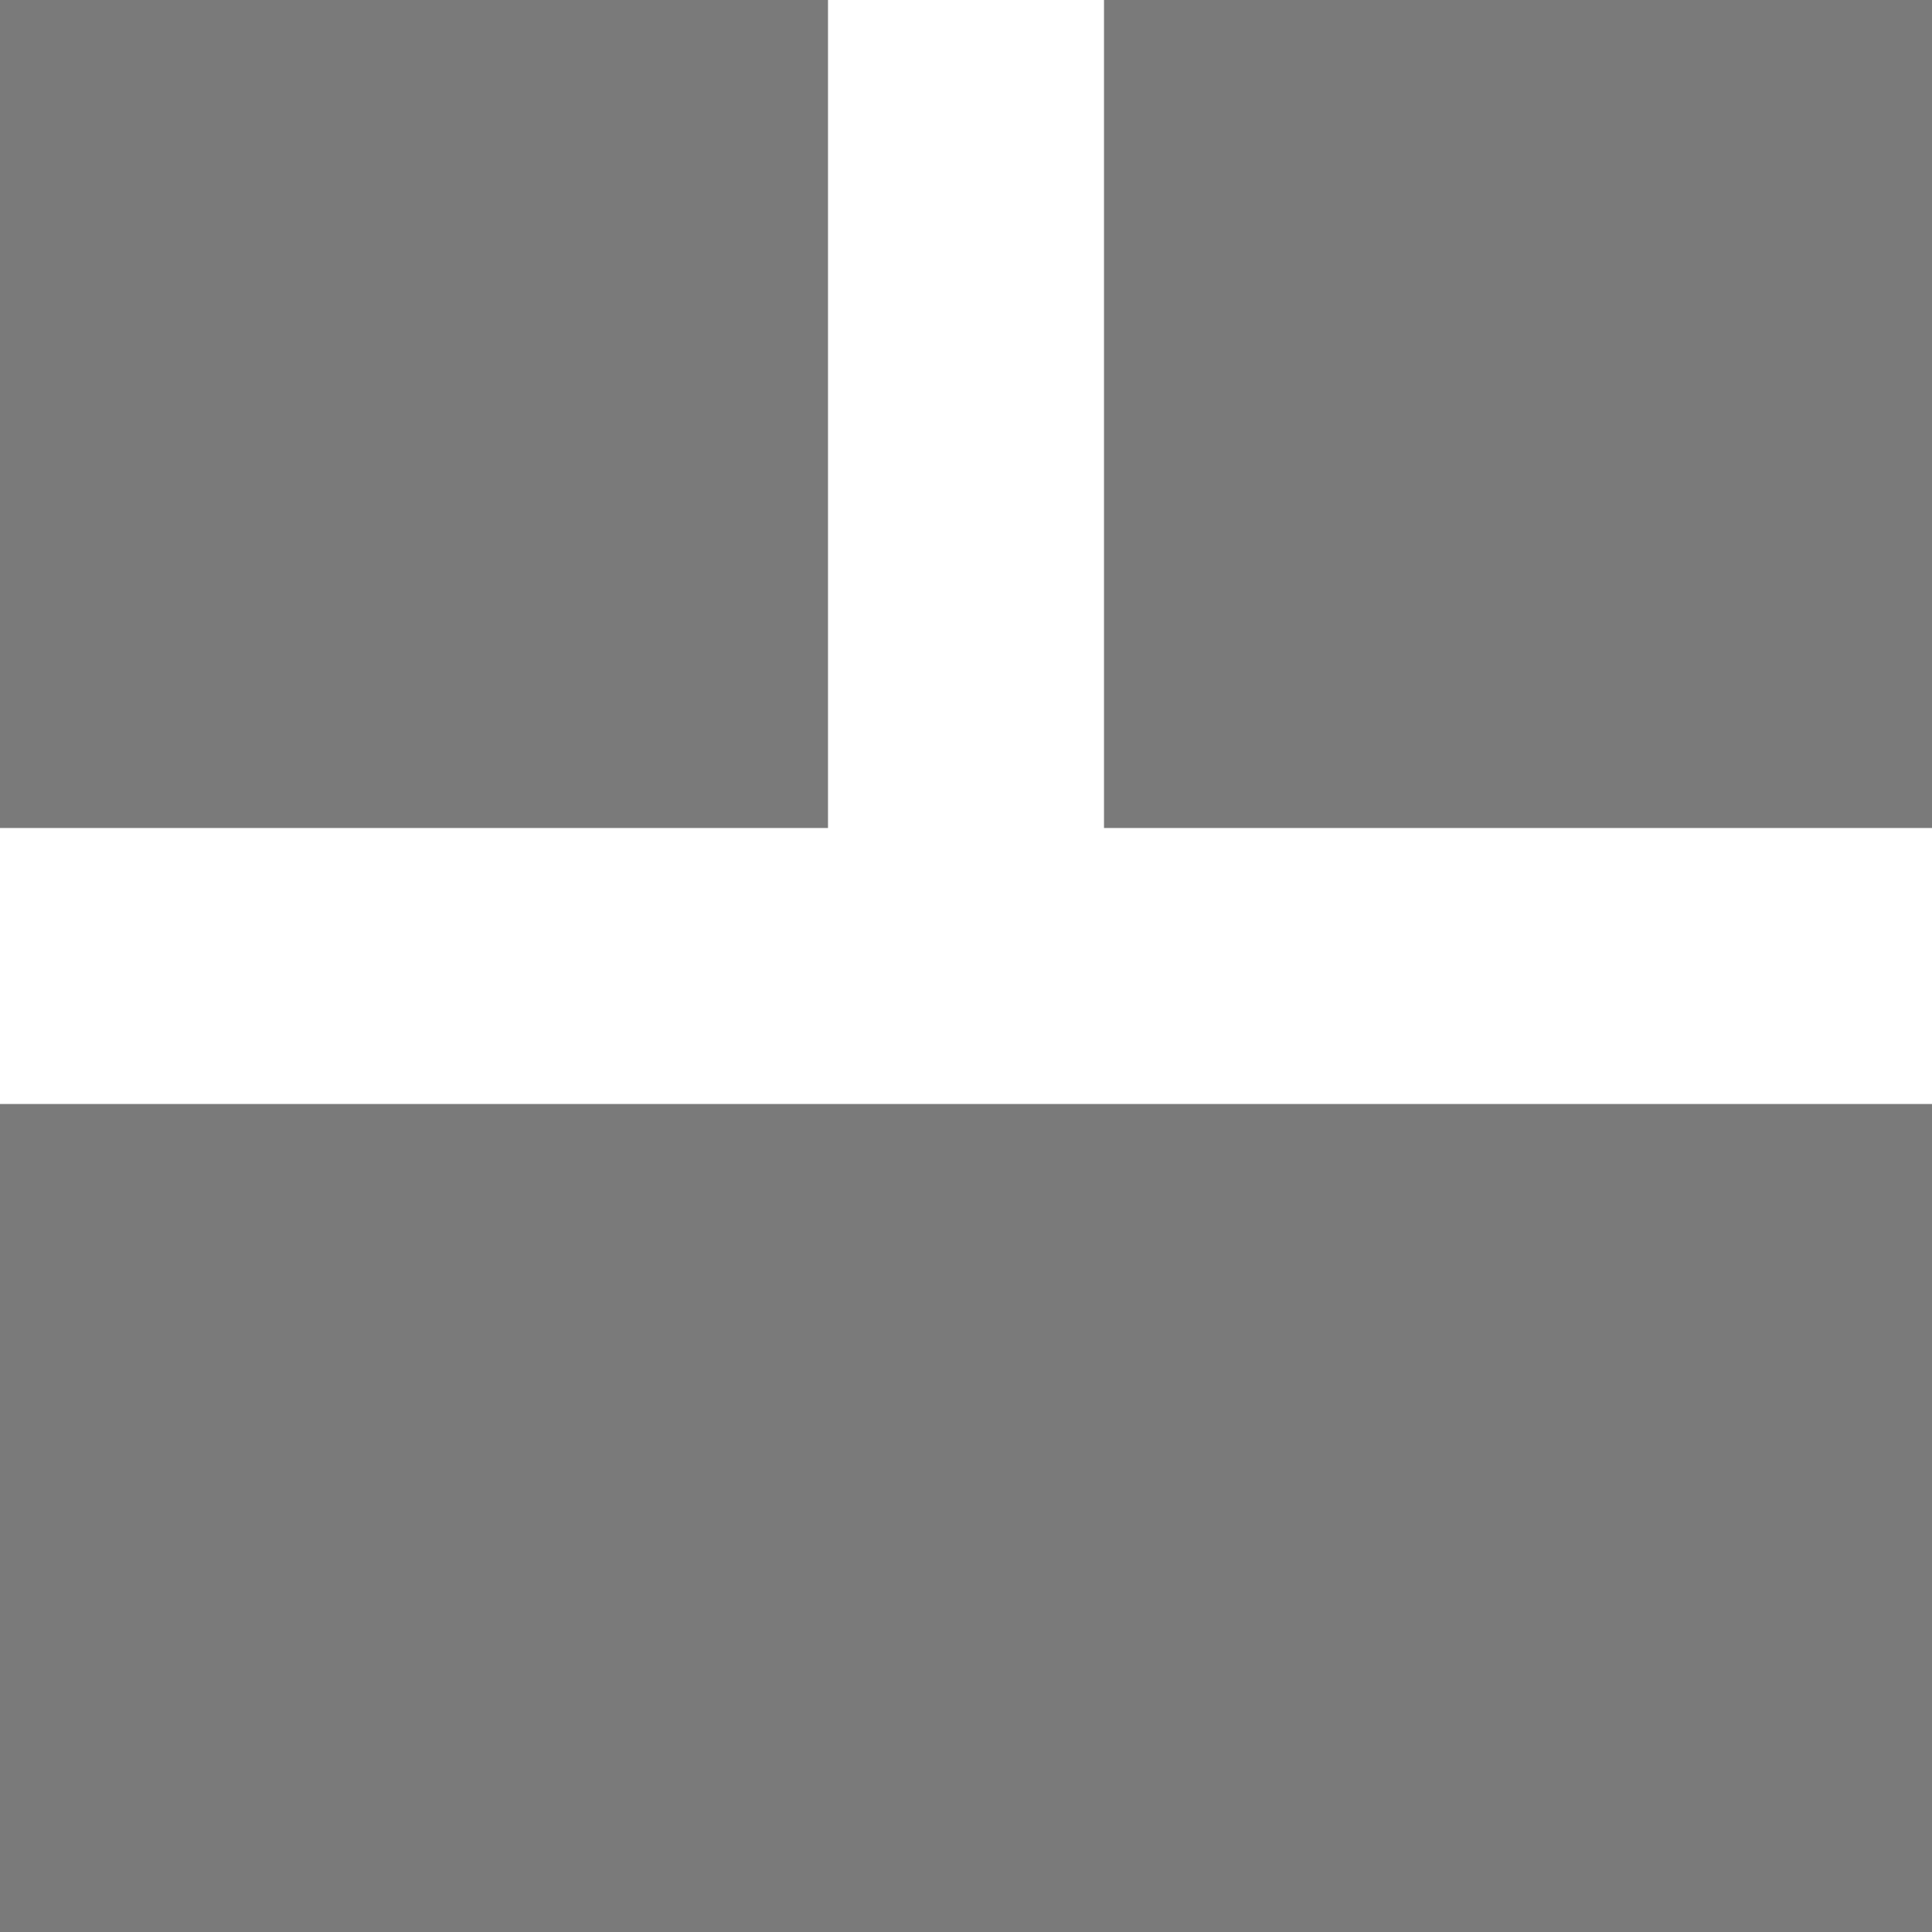
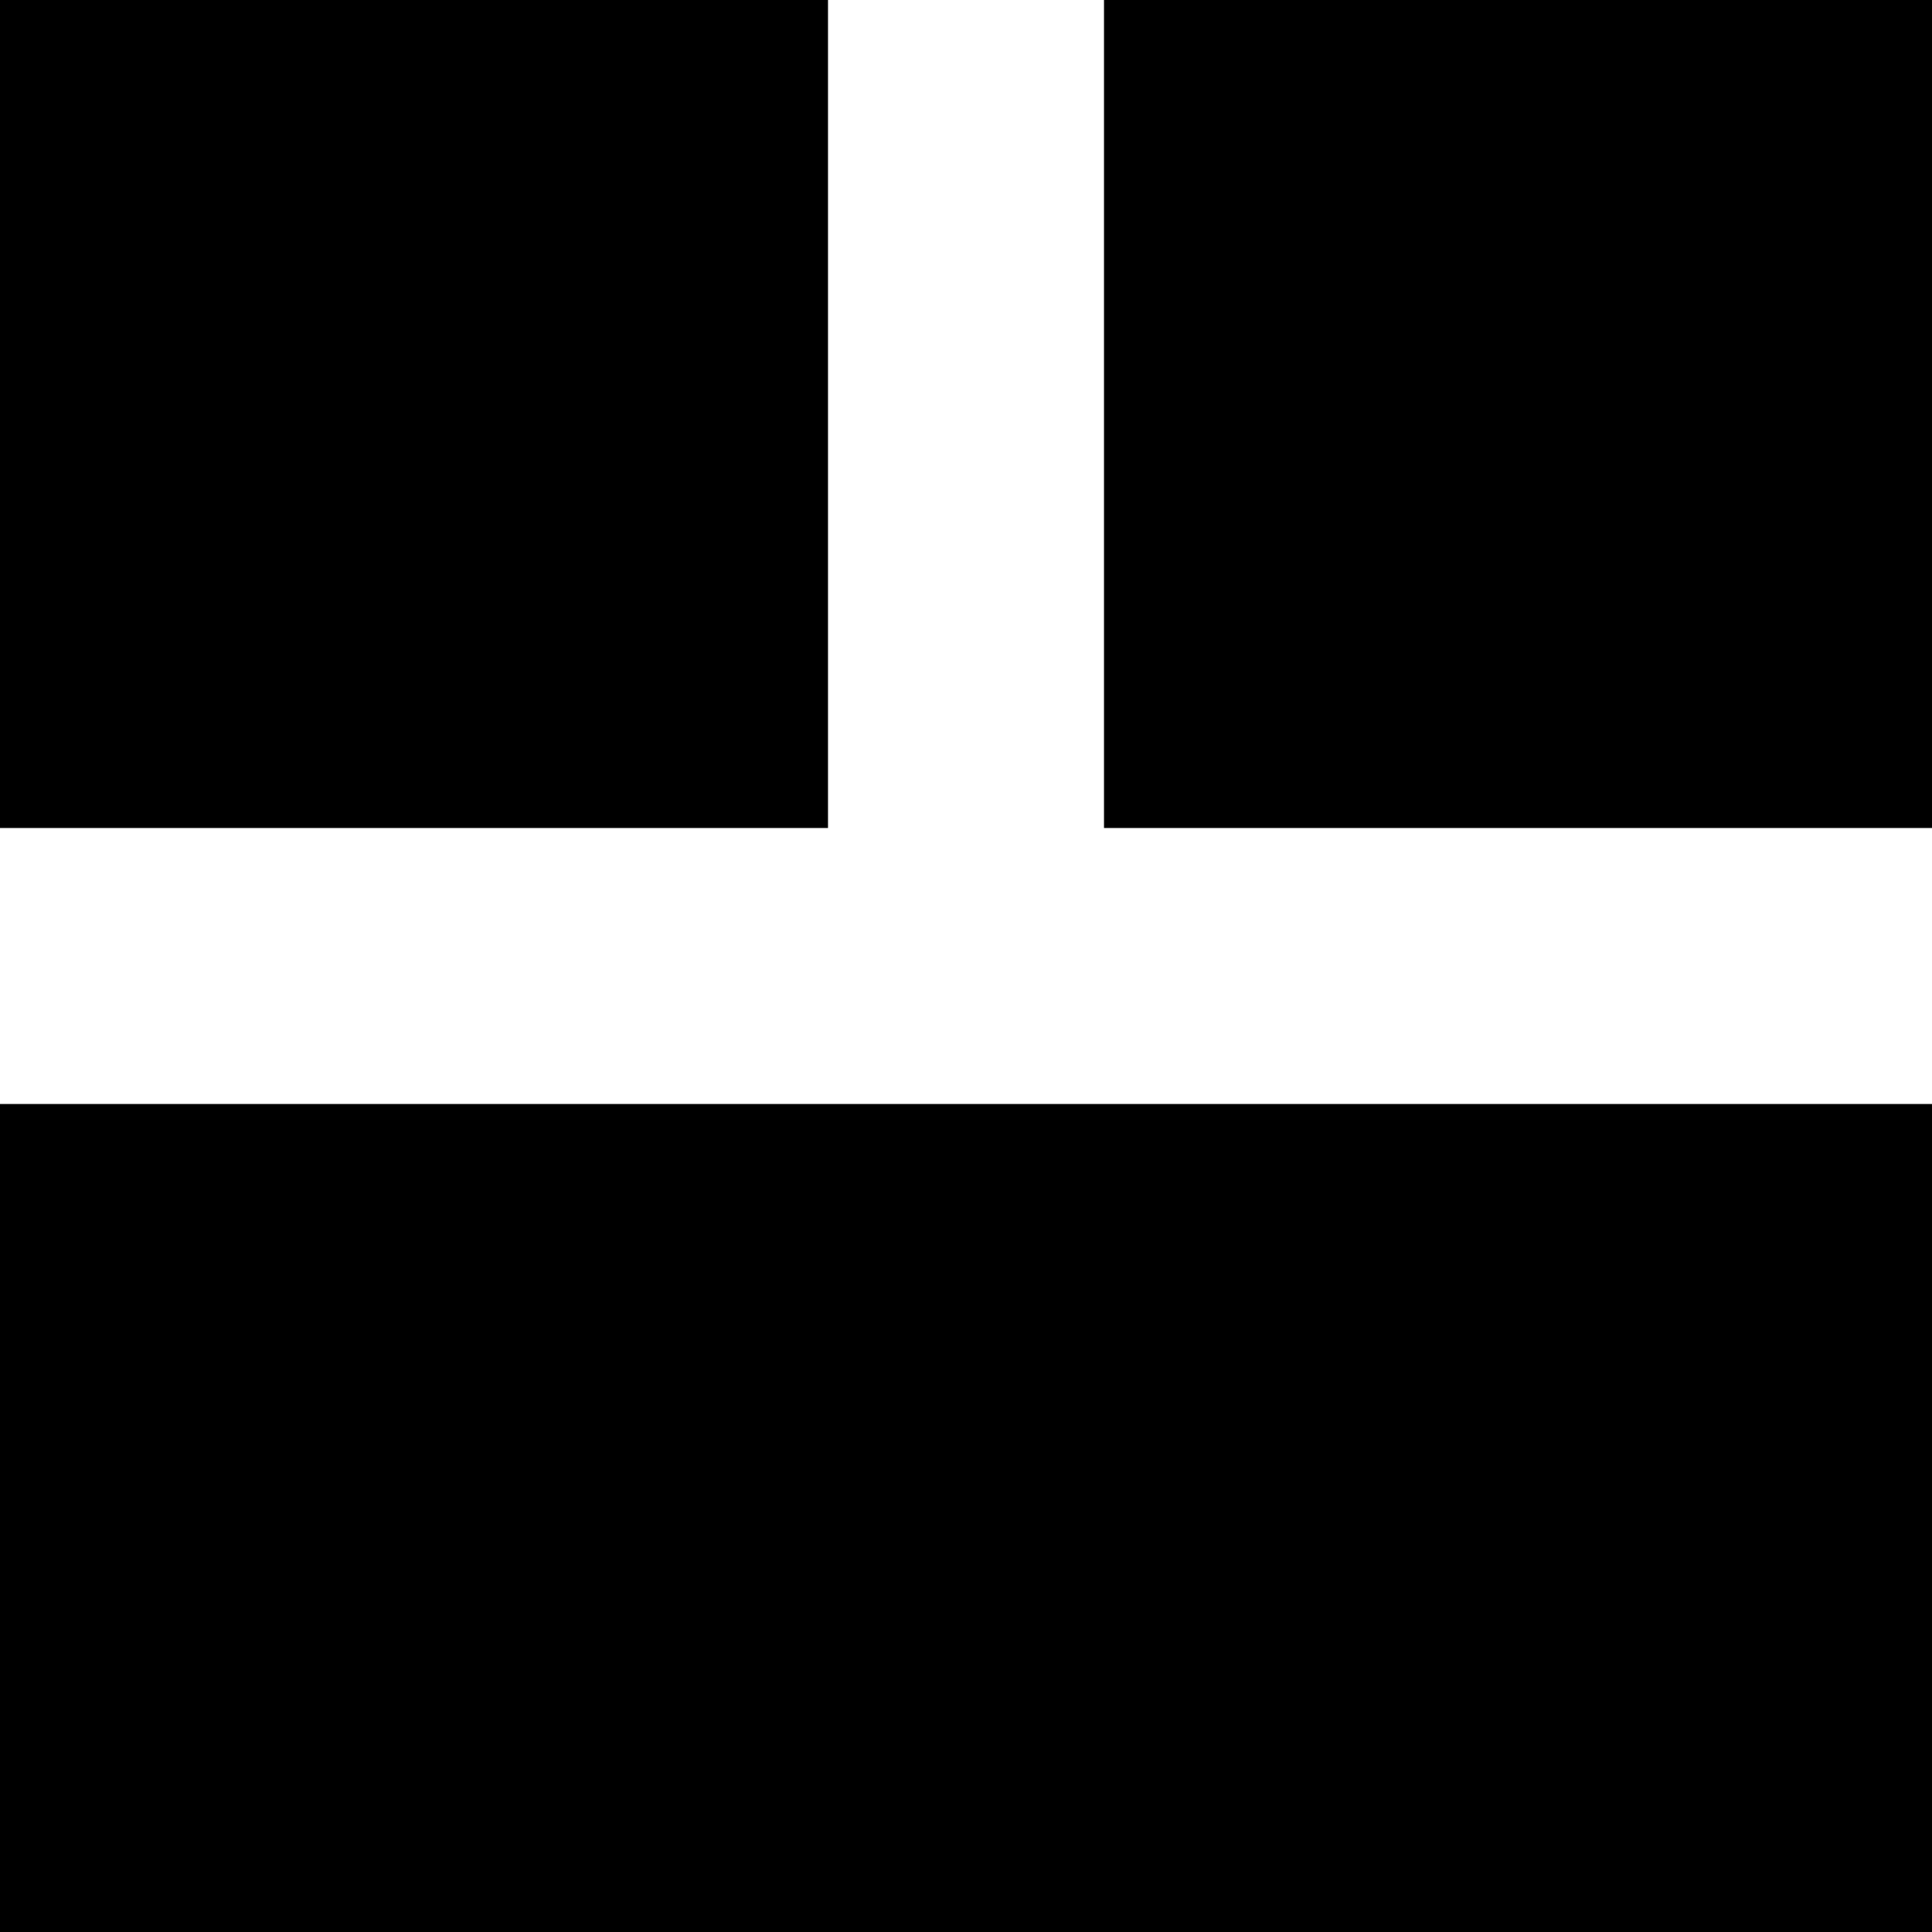
- <svg xmlns="http://www.w3.org/2000/svg" version="1.1" id="Layer_1" x="0px" y="0px" viewBox="0 0 28 28" enable-background="new 0 0 28 28" xml:space="preserve" fill="#7a7a7a">
+ <svg xmlns="http://www.w3.org/2000/svg" version="1.1" id="Layer_1" x="0px" y="0px" viewBox="0 0 28 28" enable-background="new 0 0 28 28" xml:space="preserve" fill="#000">
  <path d="M0,28h28V16H0V28z M0,12h12V0H0V12z M16,12h12V0H16V12z" />
</svg>
